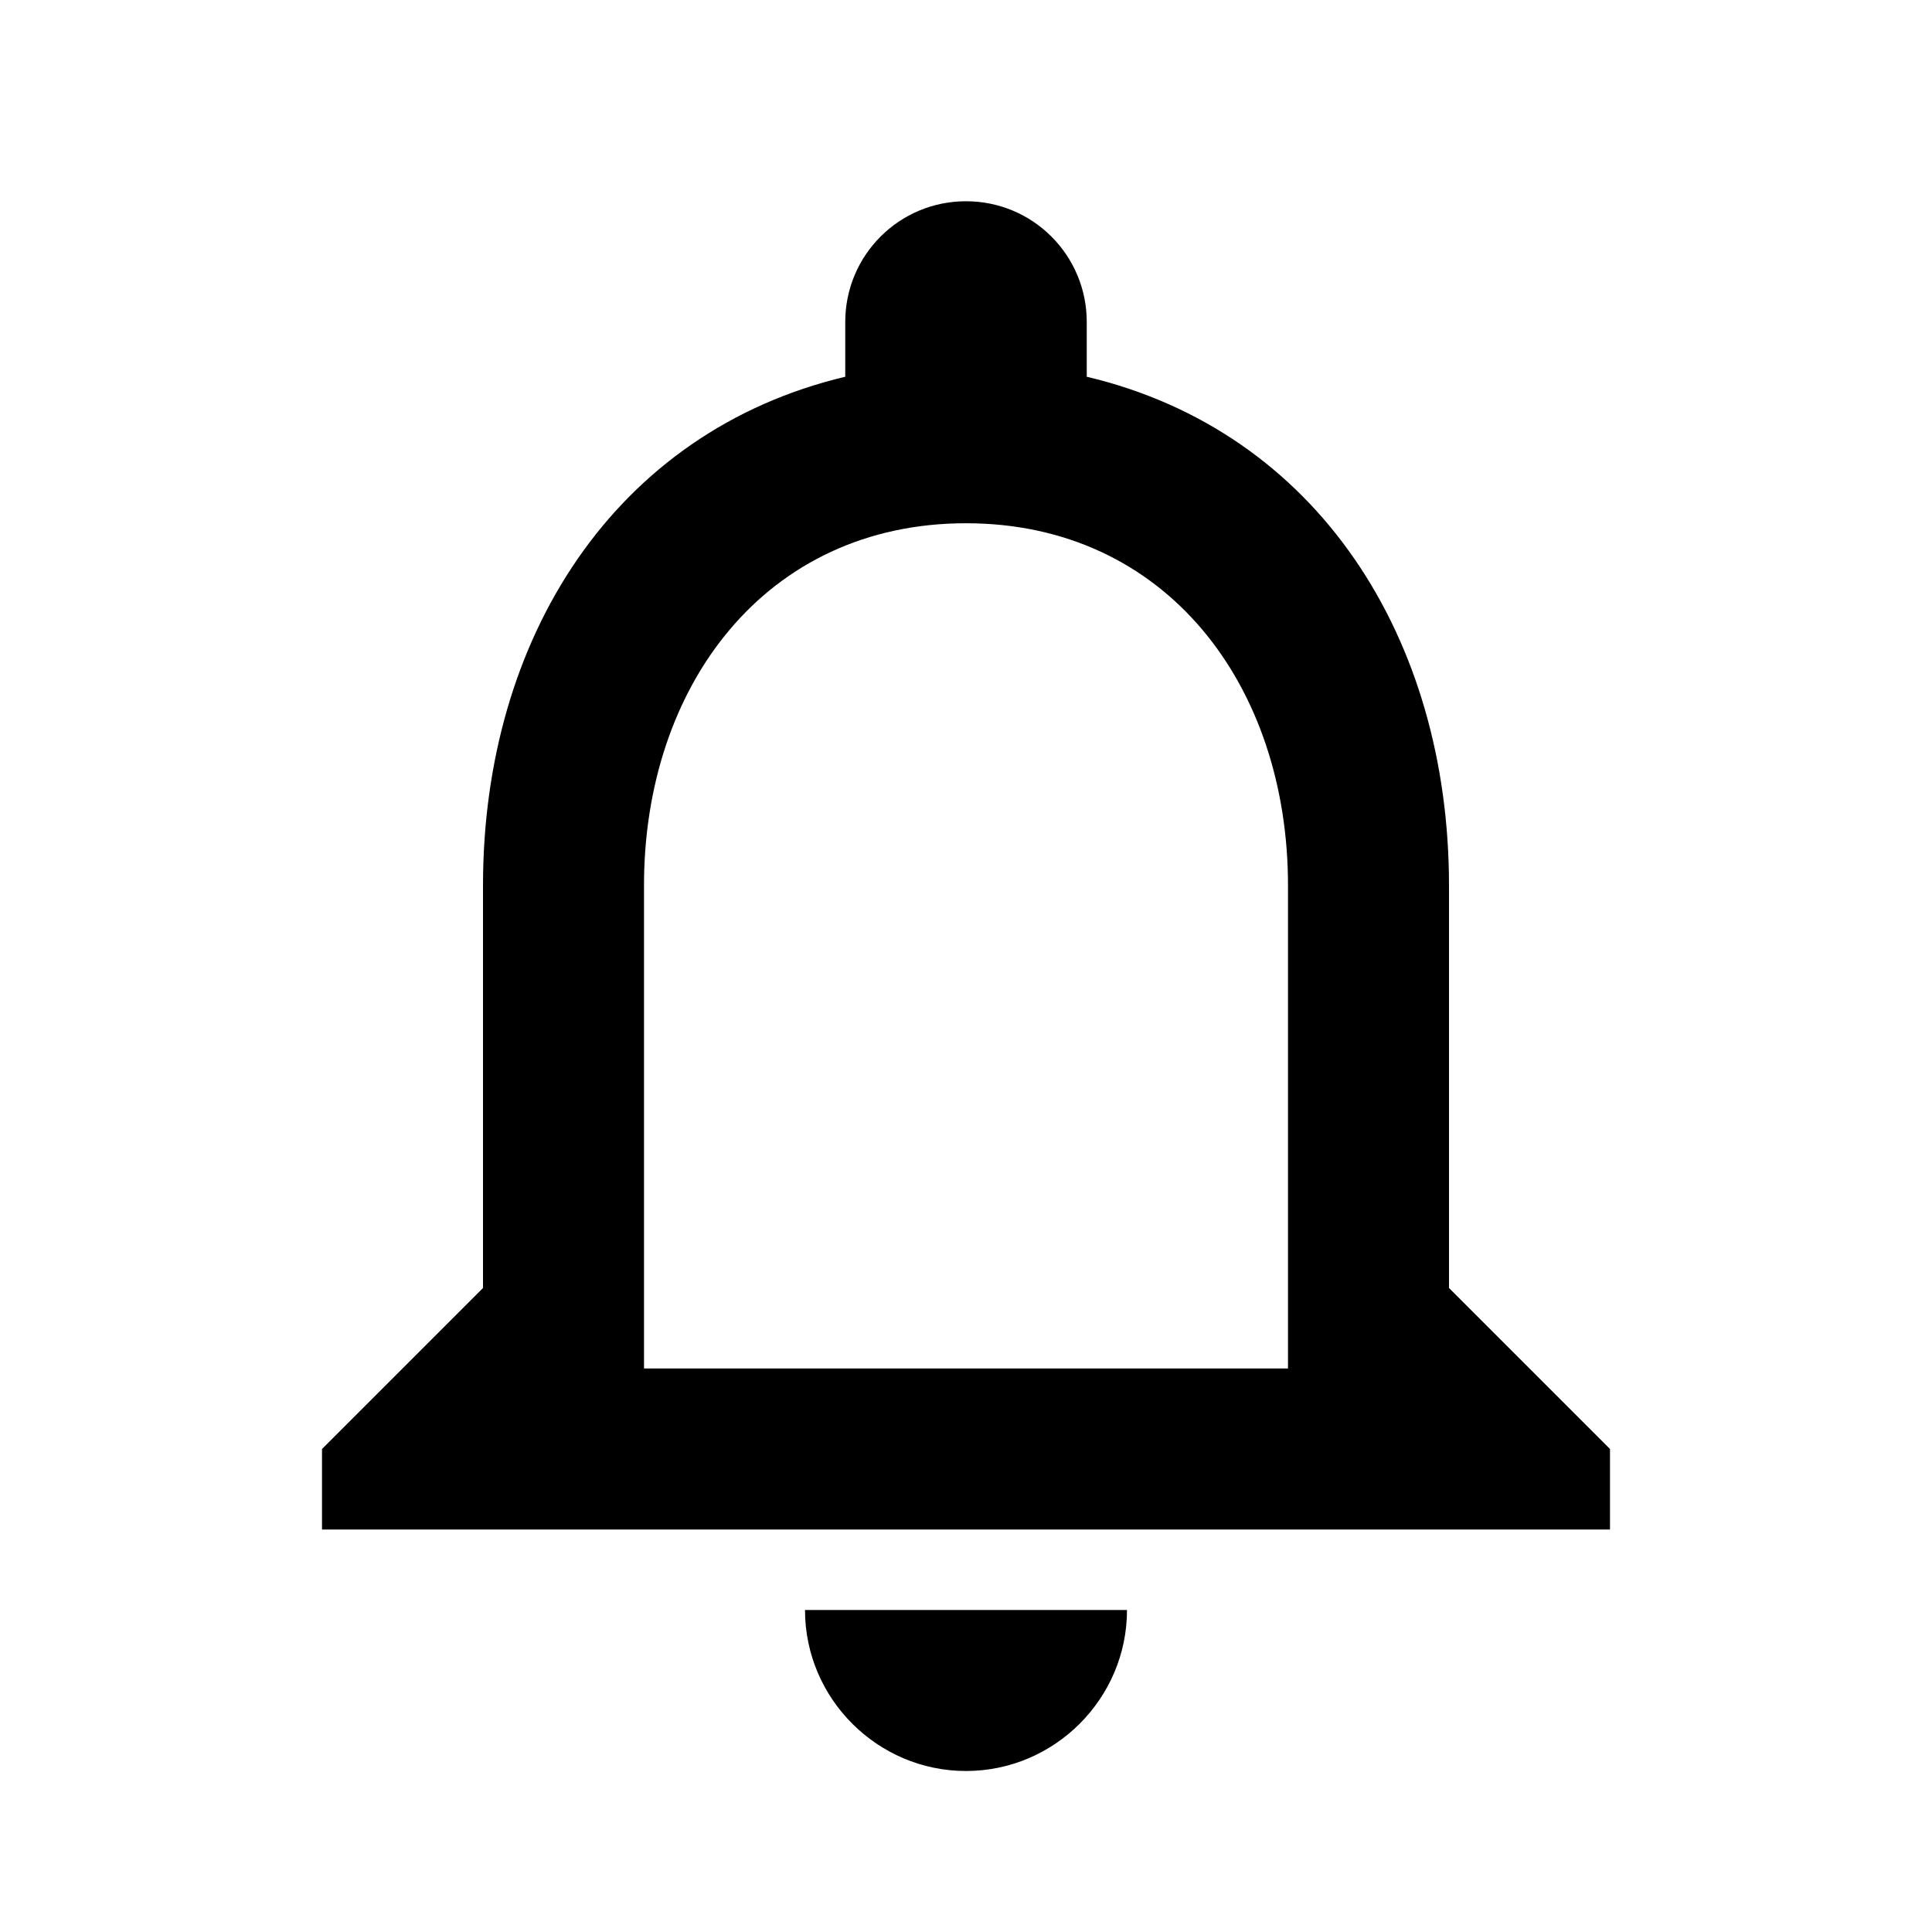
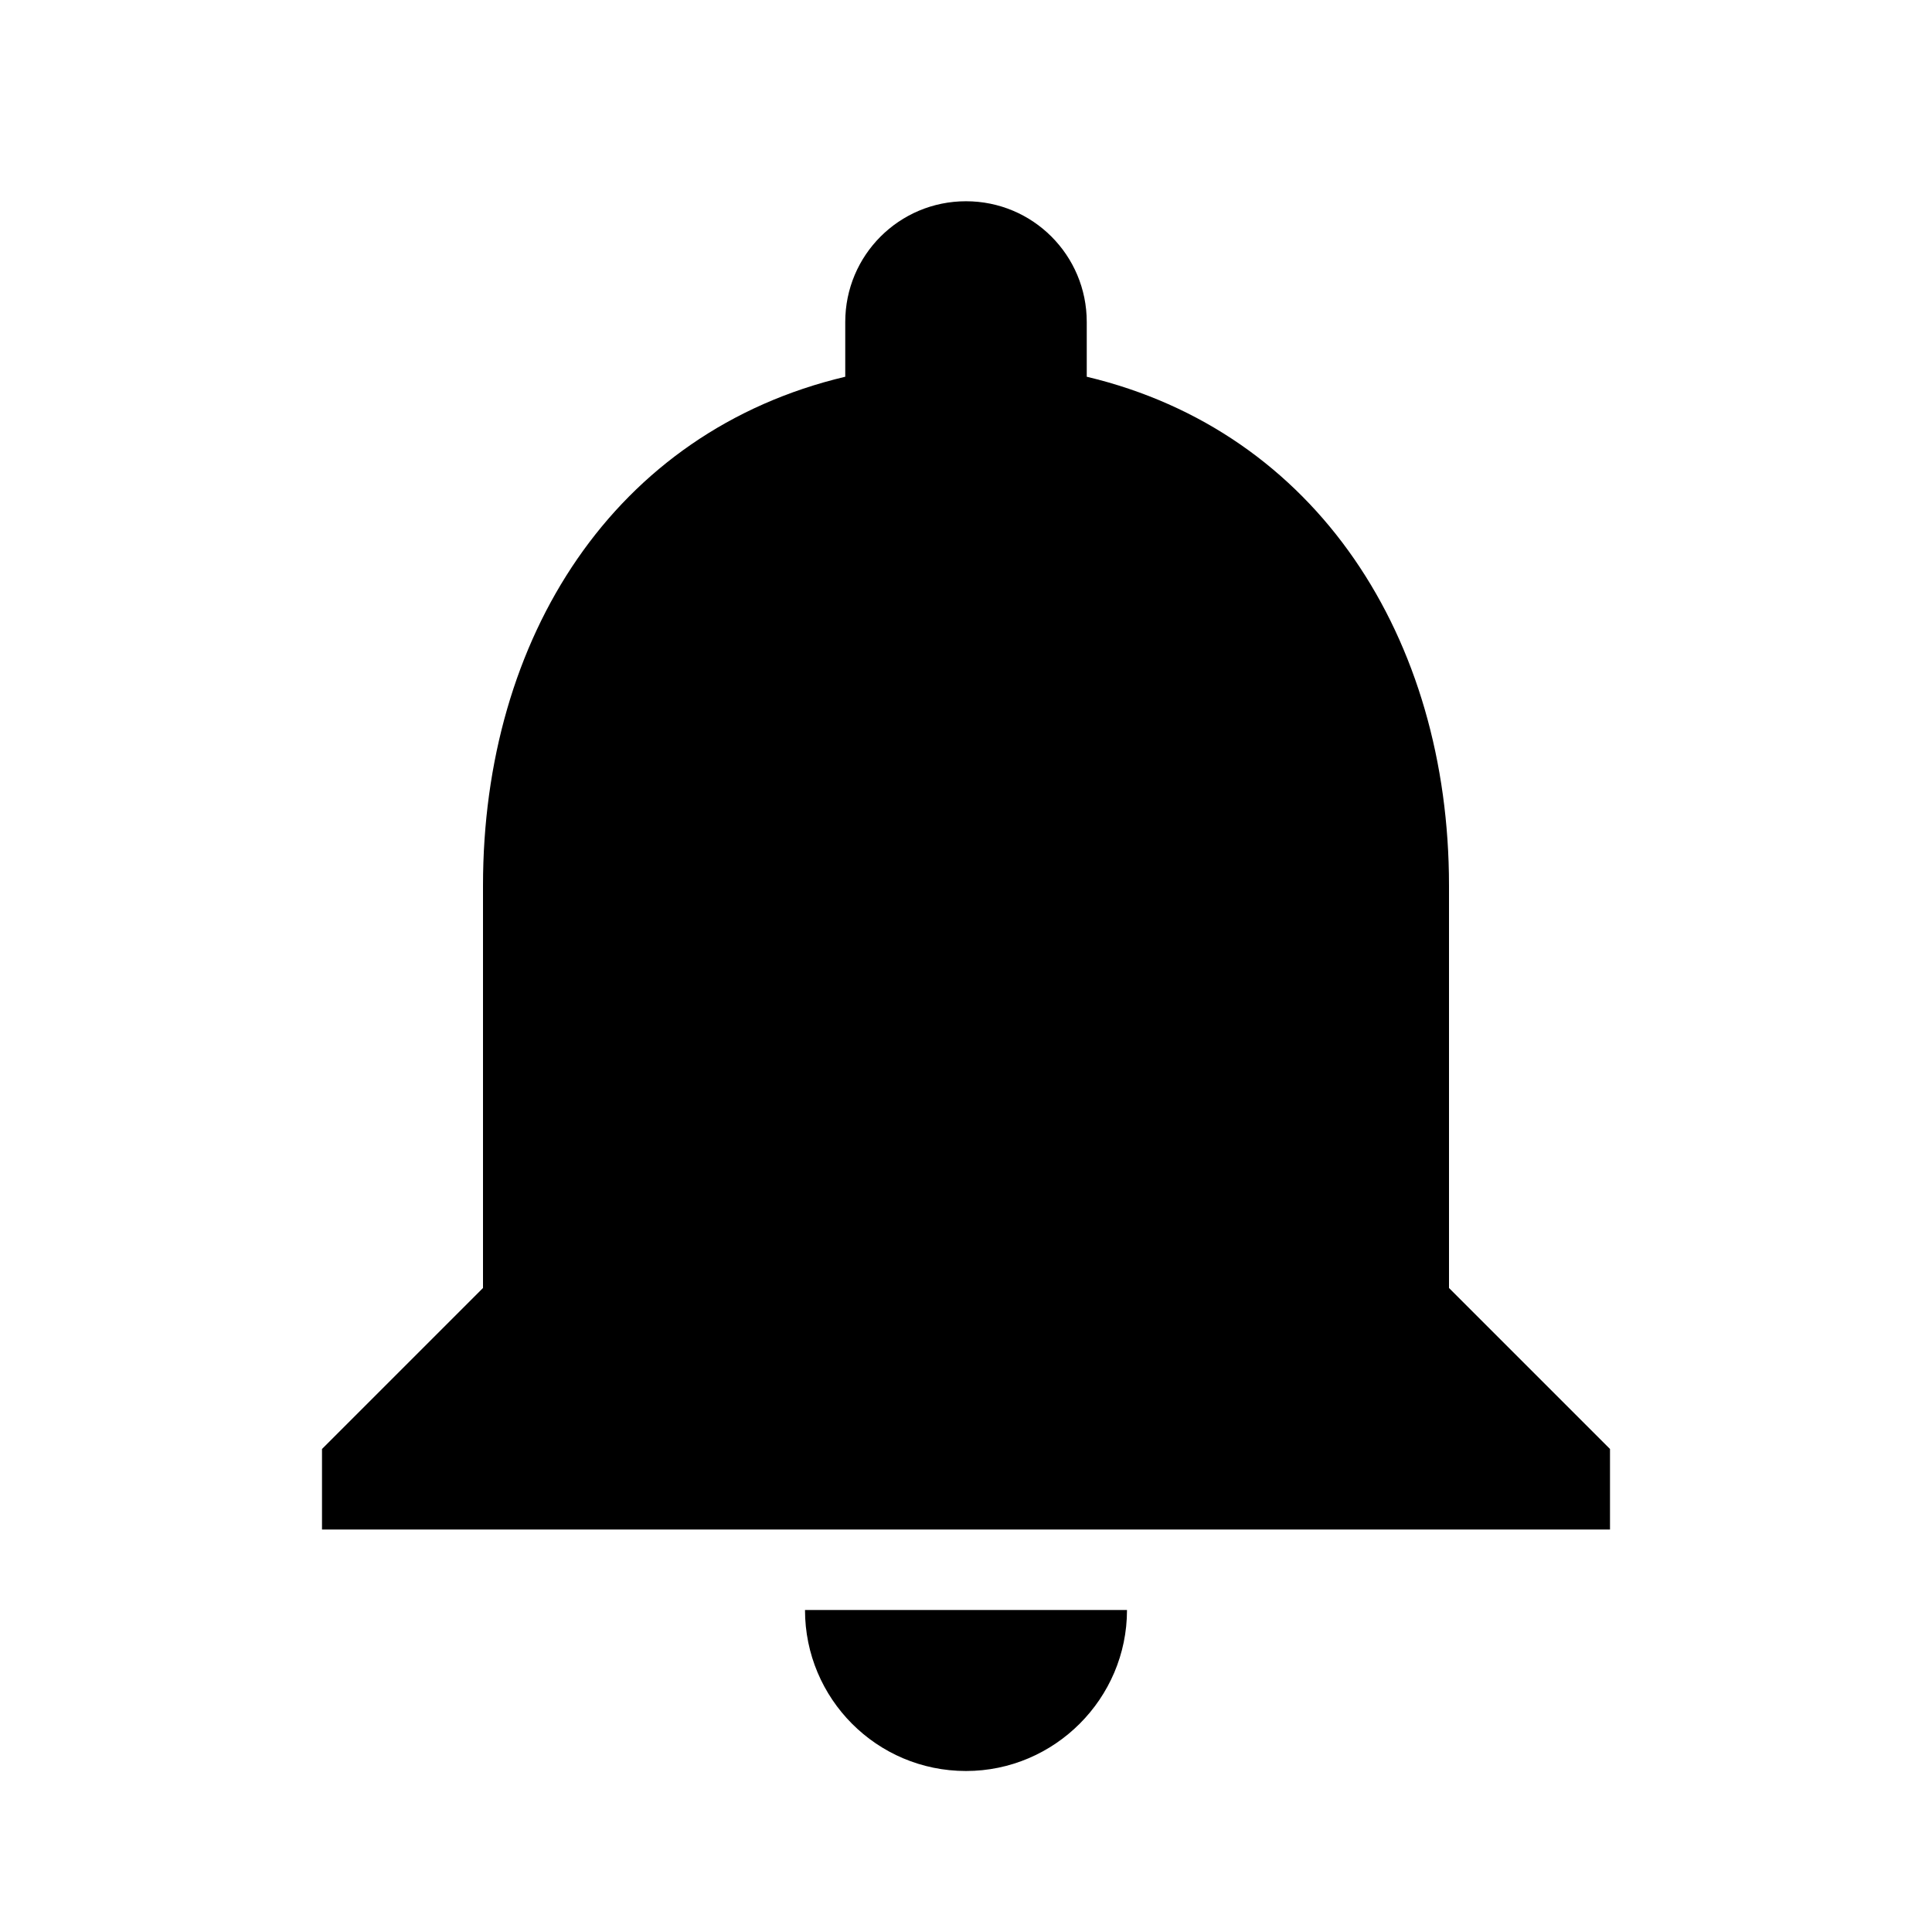
<svg xmlns="http://www.w3.org/2000/svg" height="24px" viewBox="0 0 24 24" width="24px" fill="#000000">
-   <path d="M0 0h24v24H0V0z" fill="none" />
-   <path d="M12 22c1.1 0 2-.9 2-2h-4c0 1.1.9 2 2 2zm6-6v-5c0-3.07-1.63-5.64-4.5-6.32V4c0-.83-.67-1.5-1.5-1.5s-1.5.67-1.5 1.5v.68C7.64 5.36 6 7.92 6 11v5l-2 2v1h16v-1l-2-2zm-2 1H8v-6c0-2.48 1.51-4.5 4-4.5s4 2.02 4 4.5v6z" />
+   <path d="M12 22c1.1 0 2-.9 2-2h-4c0 1.1.89 2 2 2zm6-6v-5c0-3.07-1.64-5.64-4.5-6.32V4c0-.83-.67-1.5-1.5-1.5s-1.5.67-1.5 1.5v.68C7.63 5.36 6 7.92 6 11v5l-2 2v1h16v-1l-2-2z" />
</svg>
